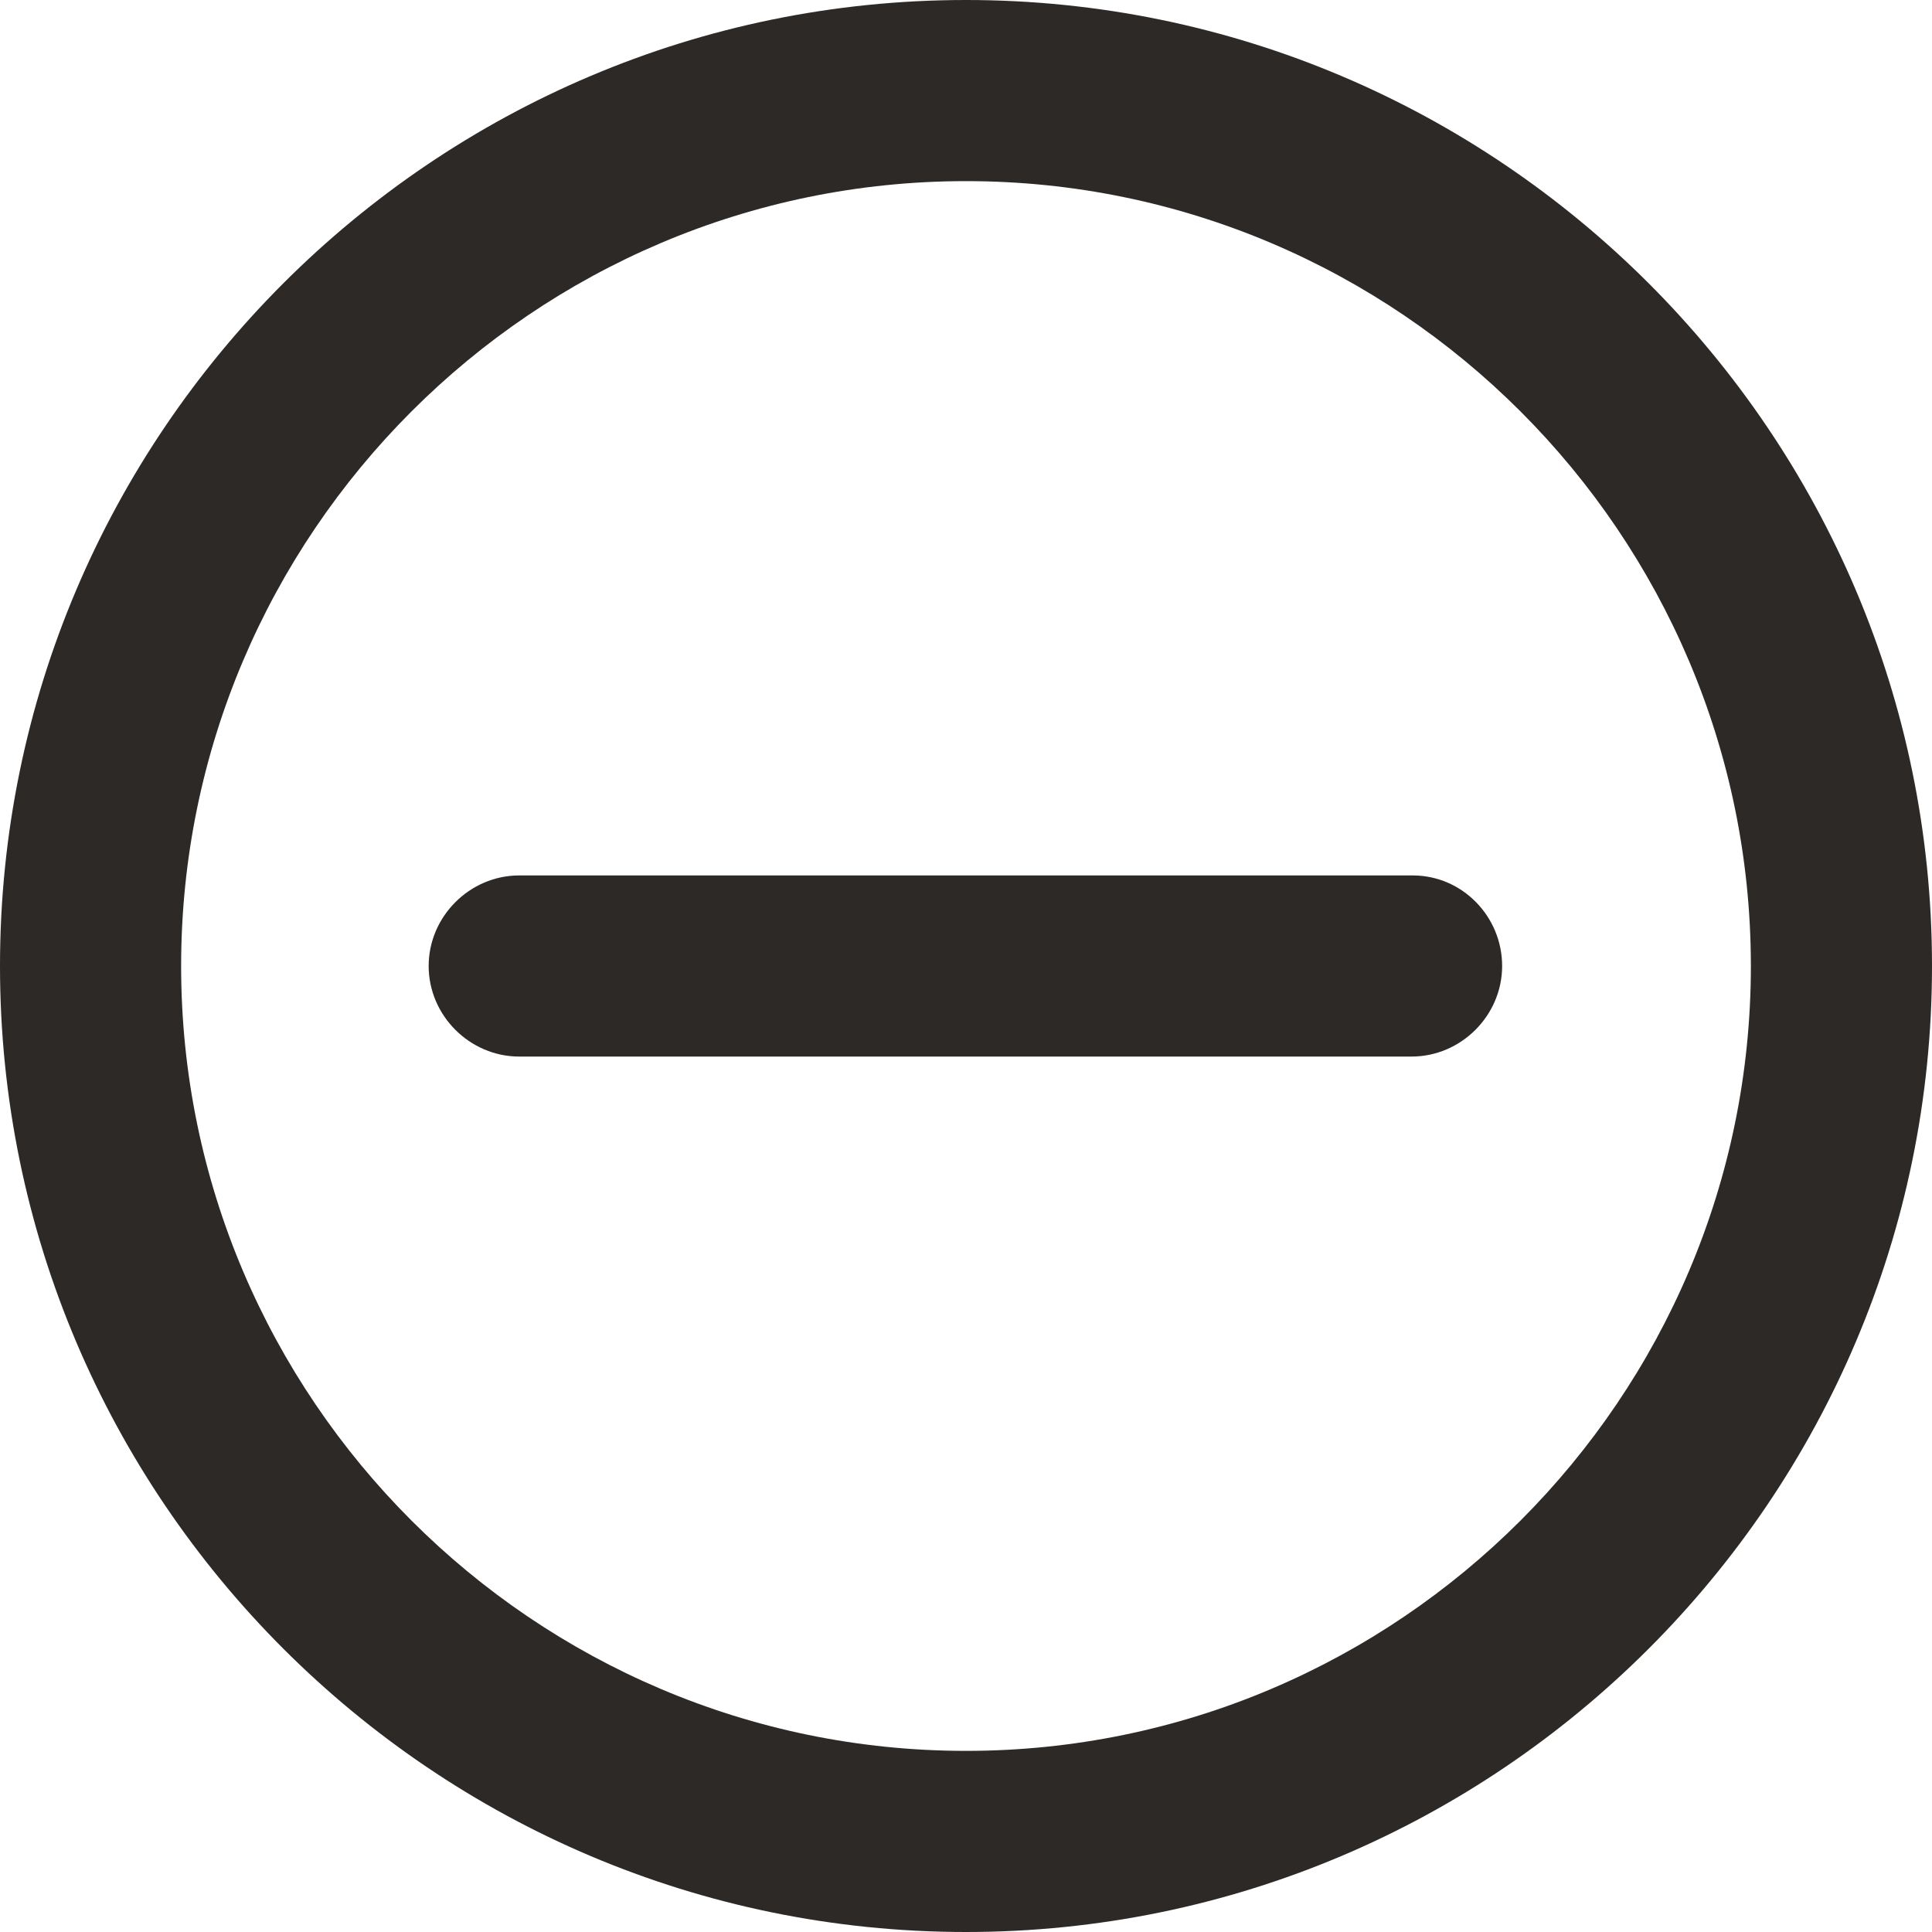
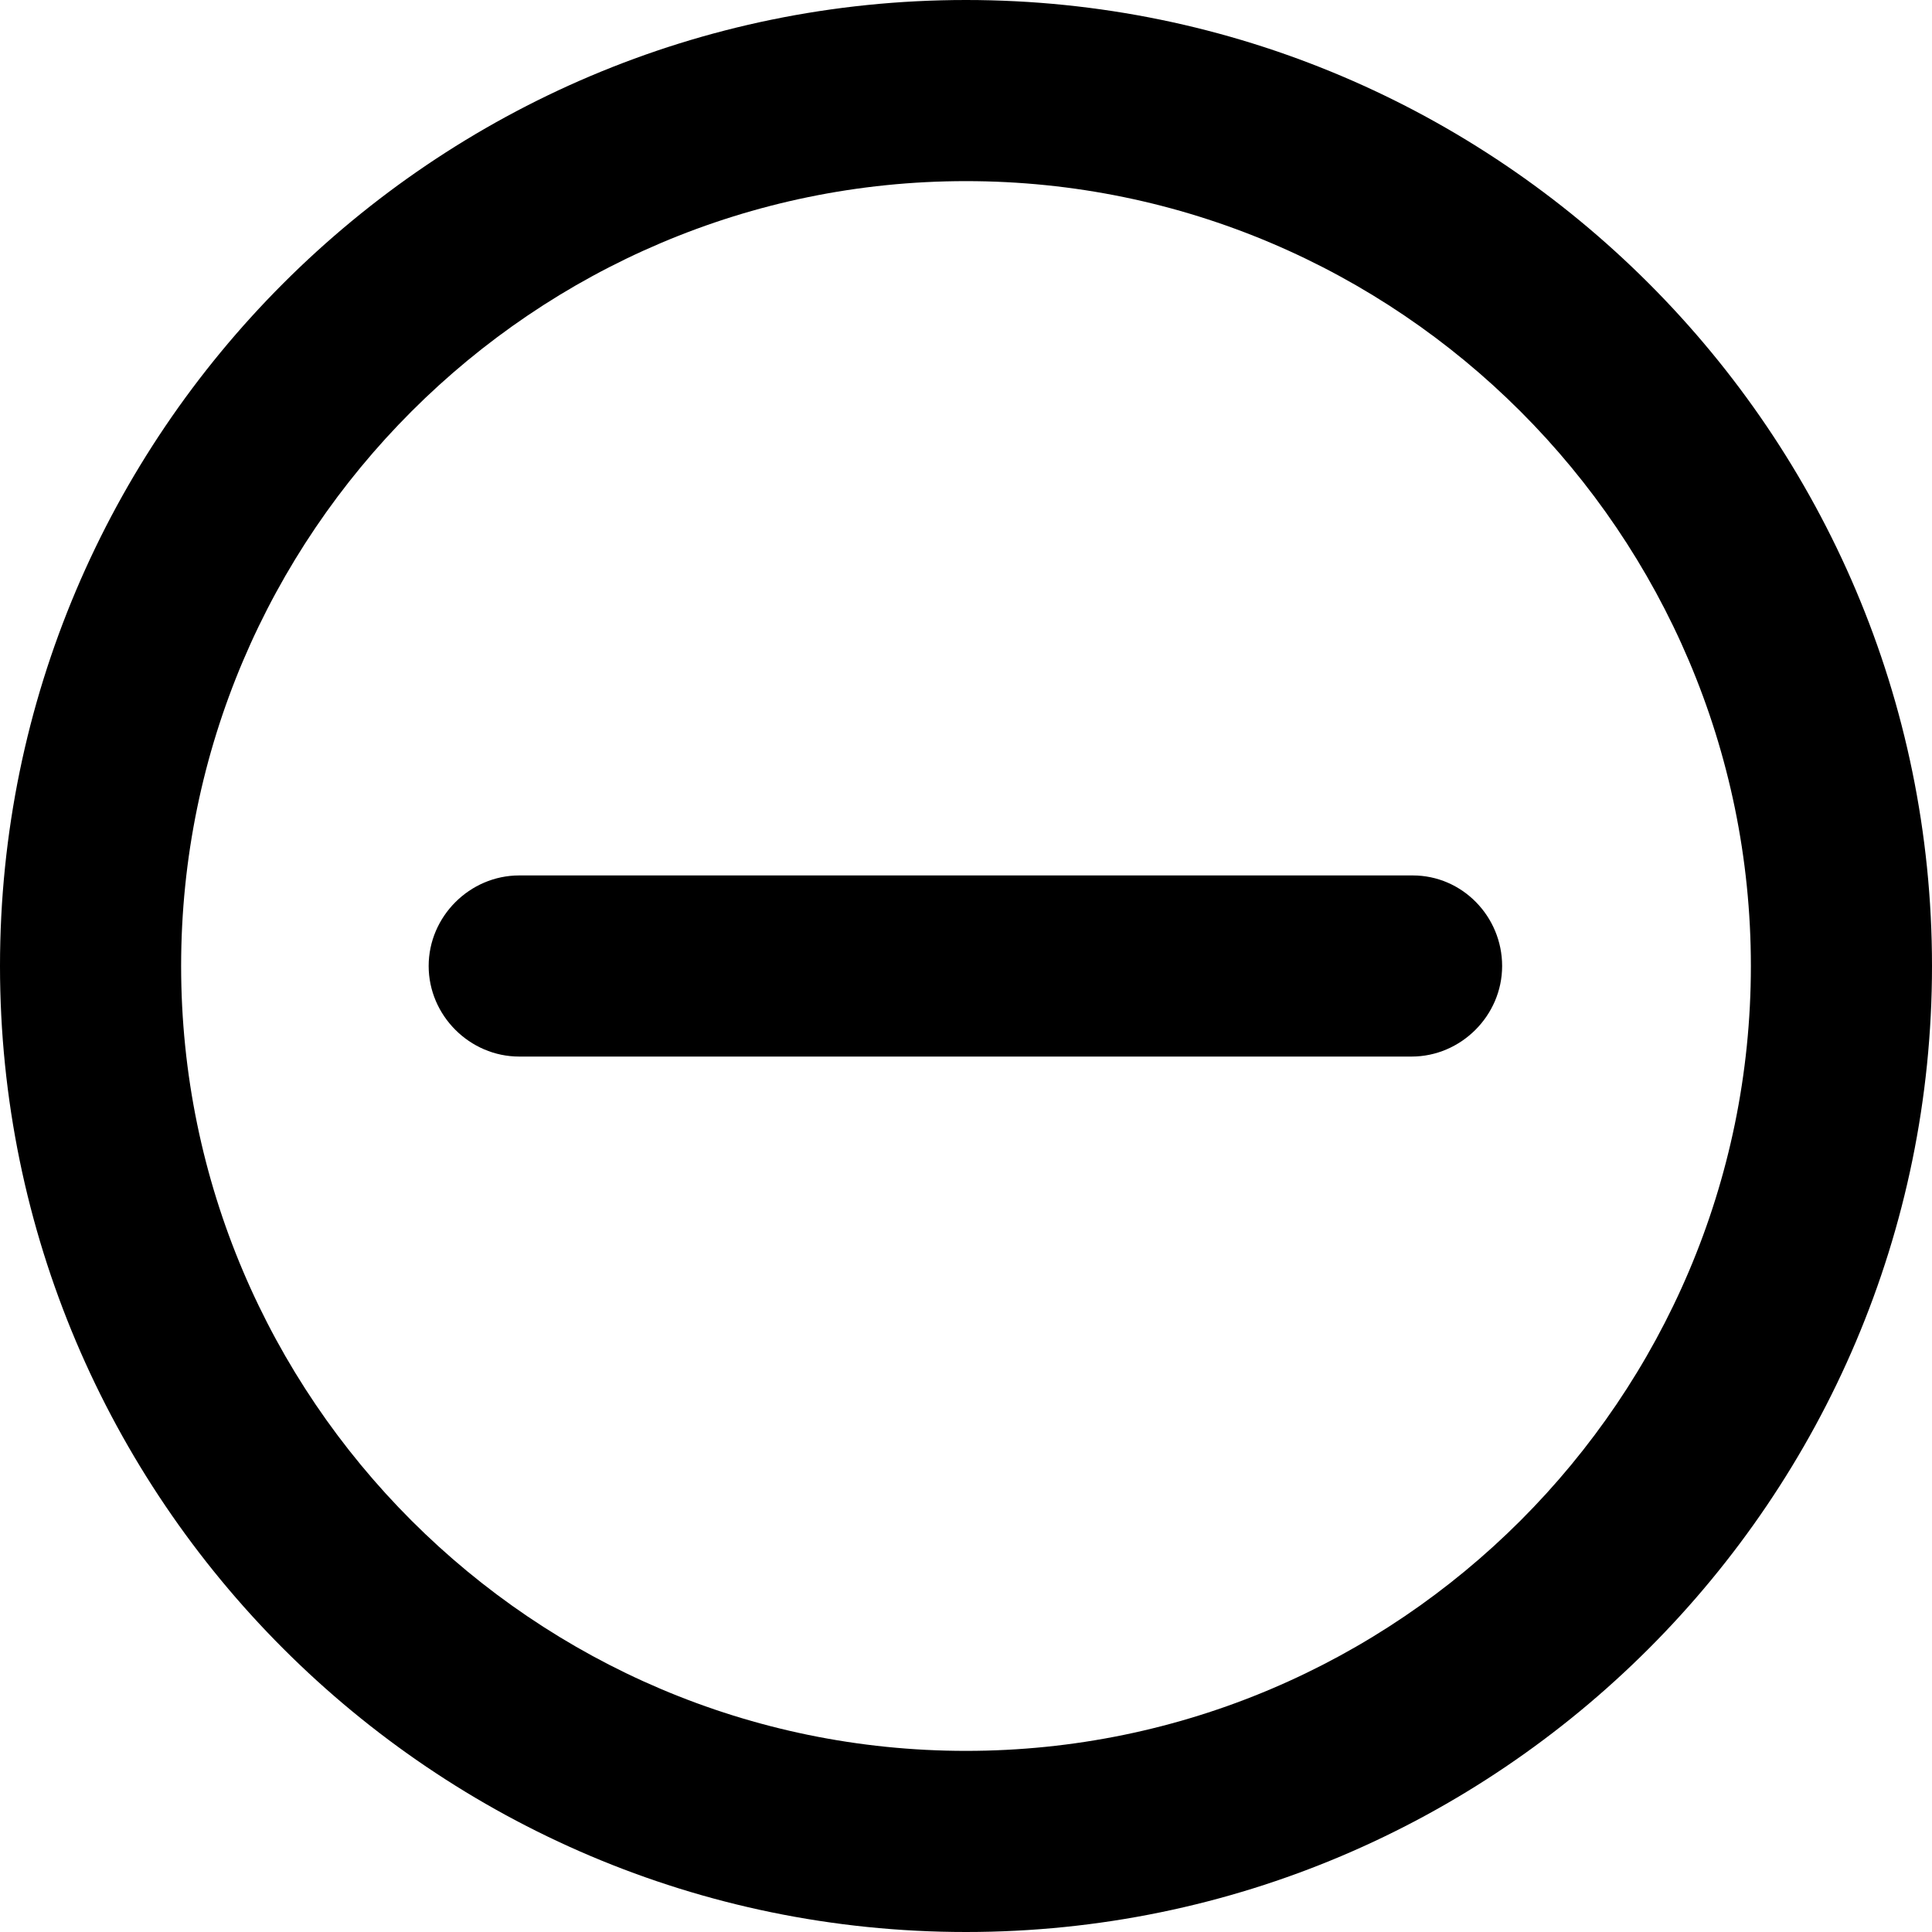
<svg xmlns="http://www.w3.org/2000/svg" viewBox="0 0 16 16" fill="none">
-   <path d="M8 0C3.59 0 0 3.59 0 8C0 12.41 3.59 16 8 16C12.41 16 16 12.41 16 8C16 3.59 12.41 0 8 0ZM8 14.5C4.42 14.5 1.5 11.58 1.5 8C1.5 4.42 4.42 1.5 8 1.5C11.58 1.5 14.5 4.42 14.5 8C14.5 11.58 11.58 14.5 8 14.5Z" fill="#2D2926" />
-   <path d="M11.7 7.25H4.3C3.89 7.25 3.55 7.59 3.55 8C3.55 8.41 3.89 8.75 4.3 8.75H11.69C12.1 8.75 12.44 8.41 12.44 8C12.44 7.59 12.11 7.25 11.7 7.25Z" fill="#2D2926" />
+   <path d="M8 0C3.59 0 0 3.59 0 8C0 12.41 3.59 16 8 16C12.41 16 16 12.41 16 8C16 3.59 12.41 0 8 0ZM8 14.5C4.42 14.5 1.5 11.58 1.5 8C1.5 4.42 4.42 1.5 8 1.5C11.58 1.5 14.5 4.42 14.5 8C14.5 11.58 11.58 14.5 8 14.5Z" fill="currentColor" />
+   <path d="M11.7 7.25H4.3C3.89 7.25 3.55 7.59 3.55 8C3.55 8.41 3.89 8.75 4.3 8.75H11.69C12.1 8.75 12.44 8.41 12.44 8C12.44 7.59 12.11 7.25 11.7 7.25Z" fill="currentColor" />
</svg>
